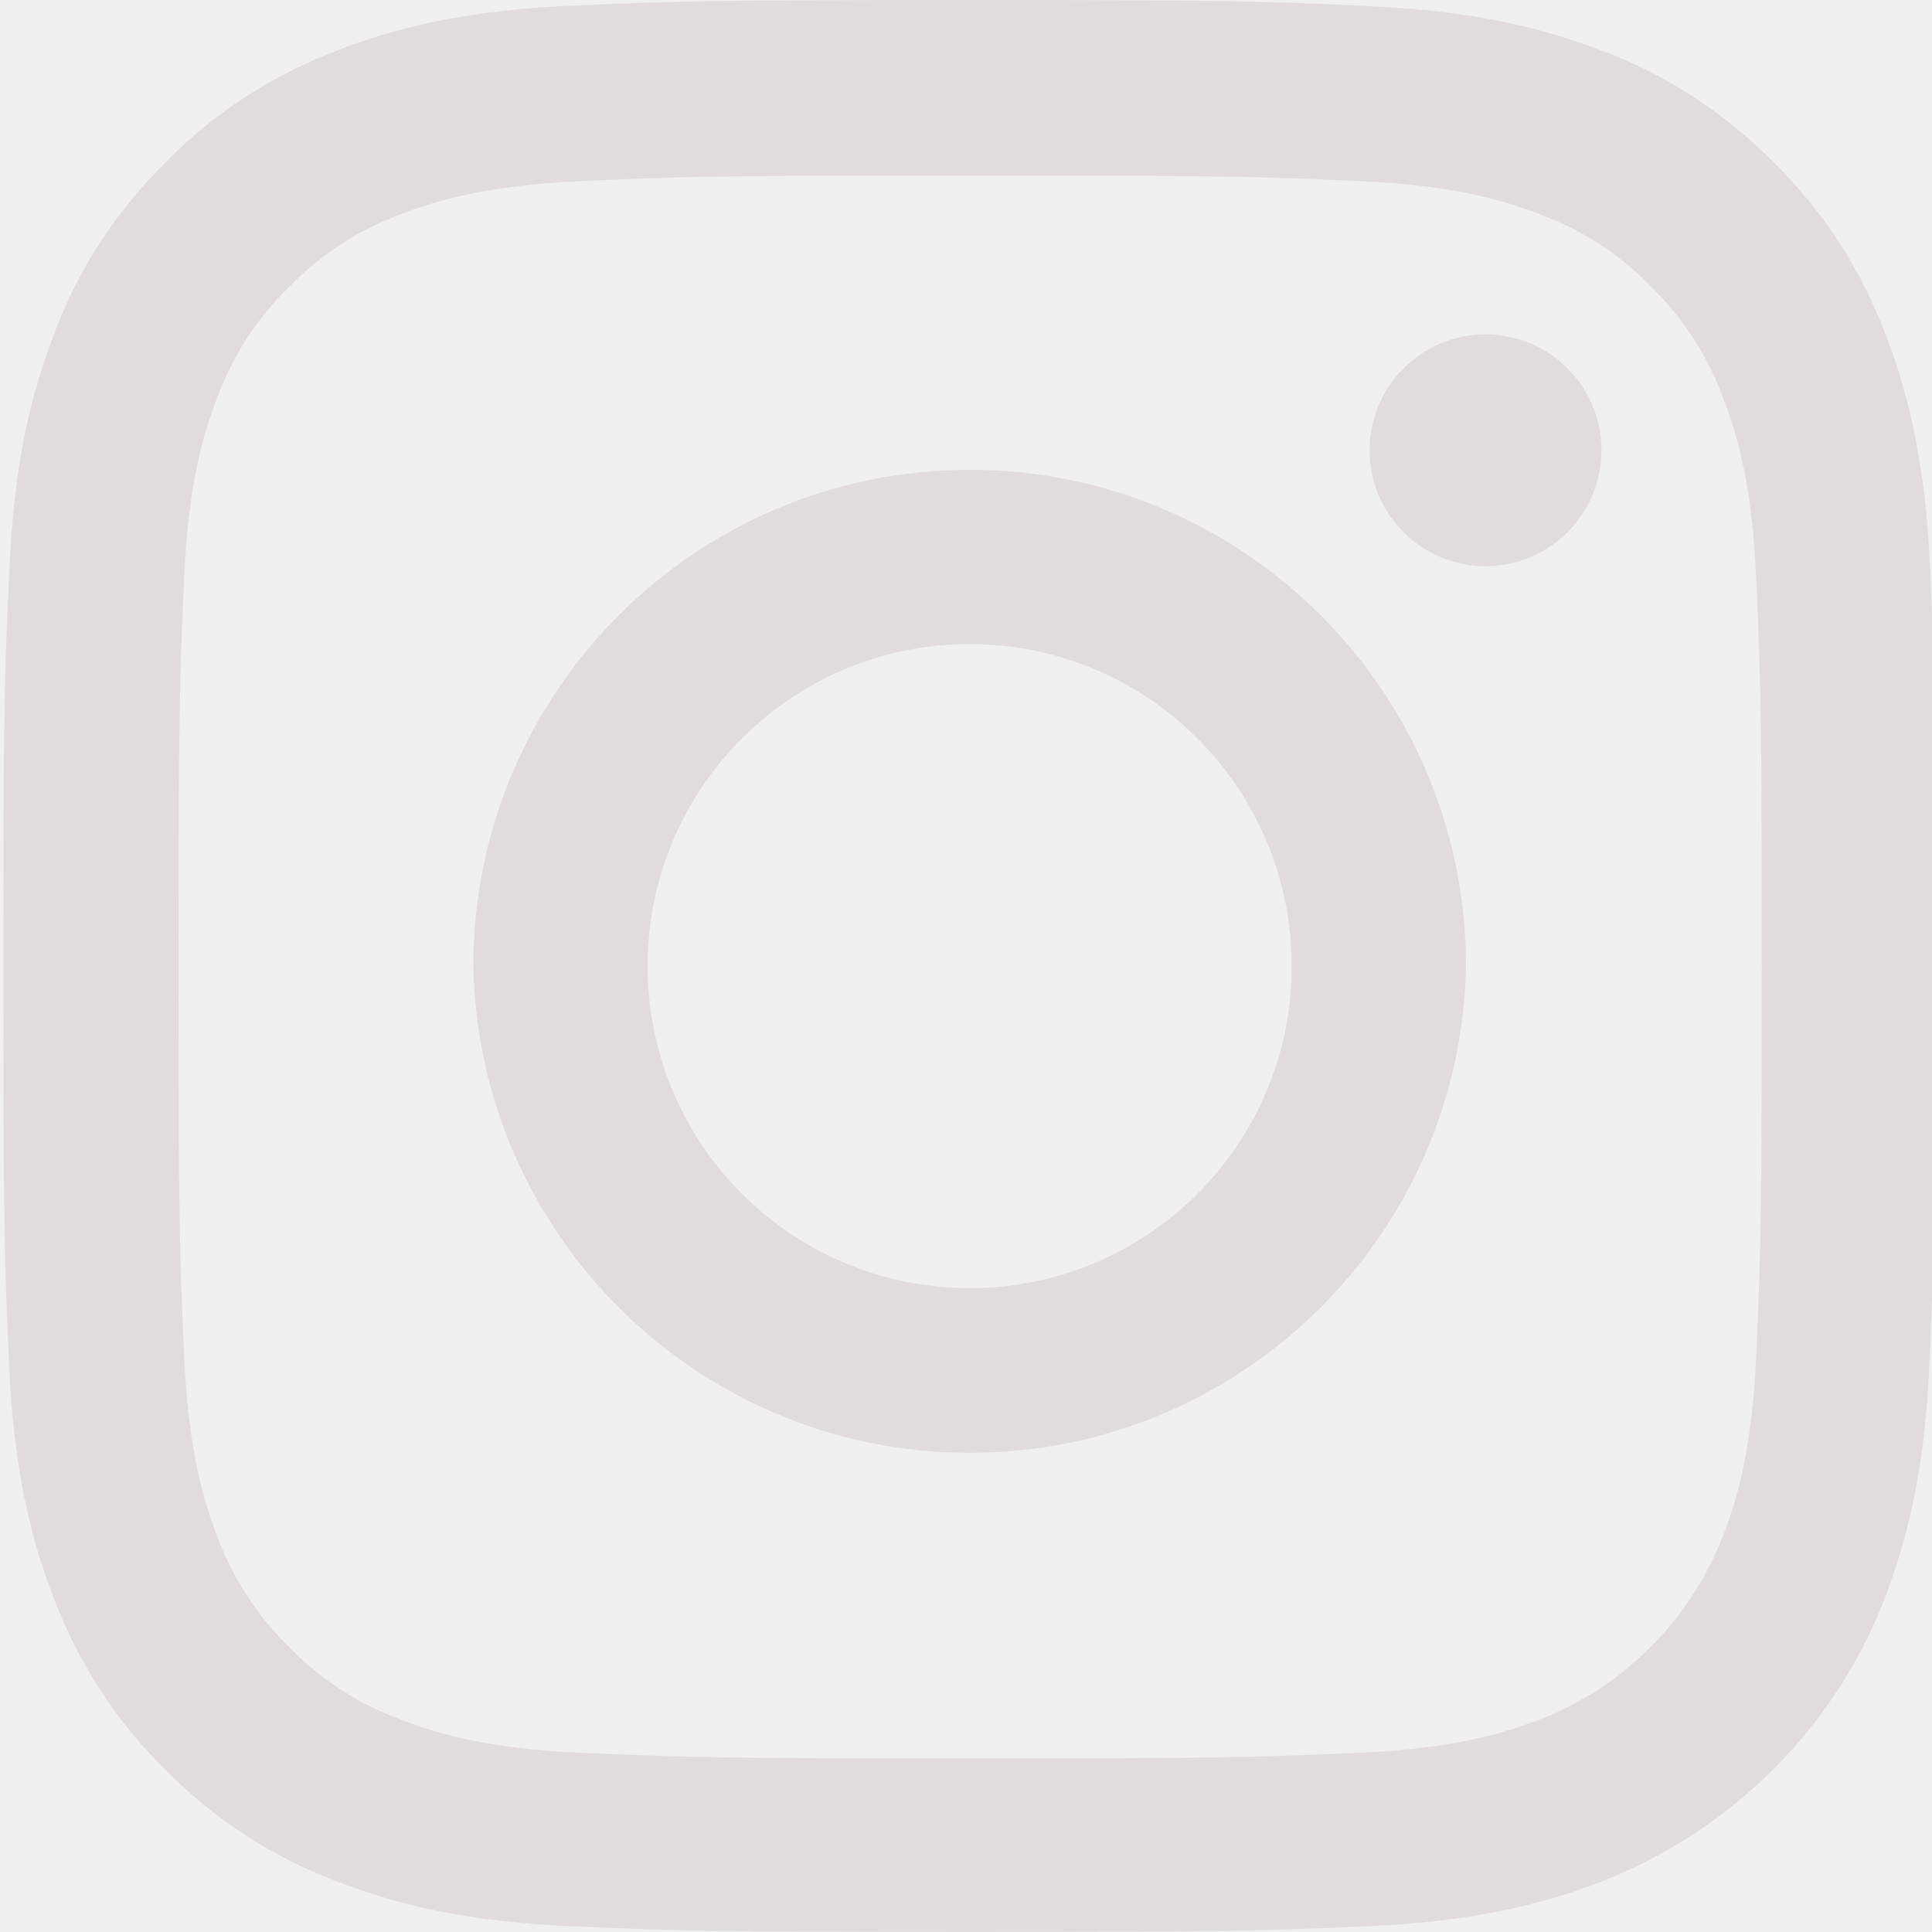
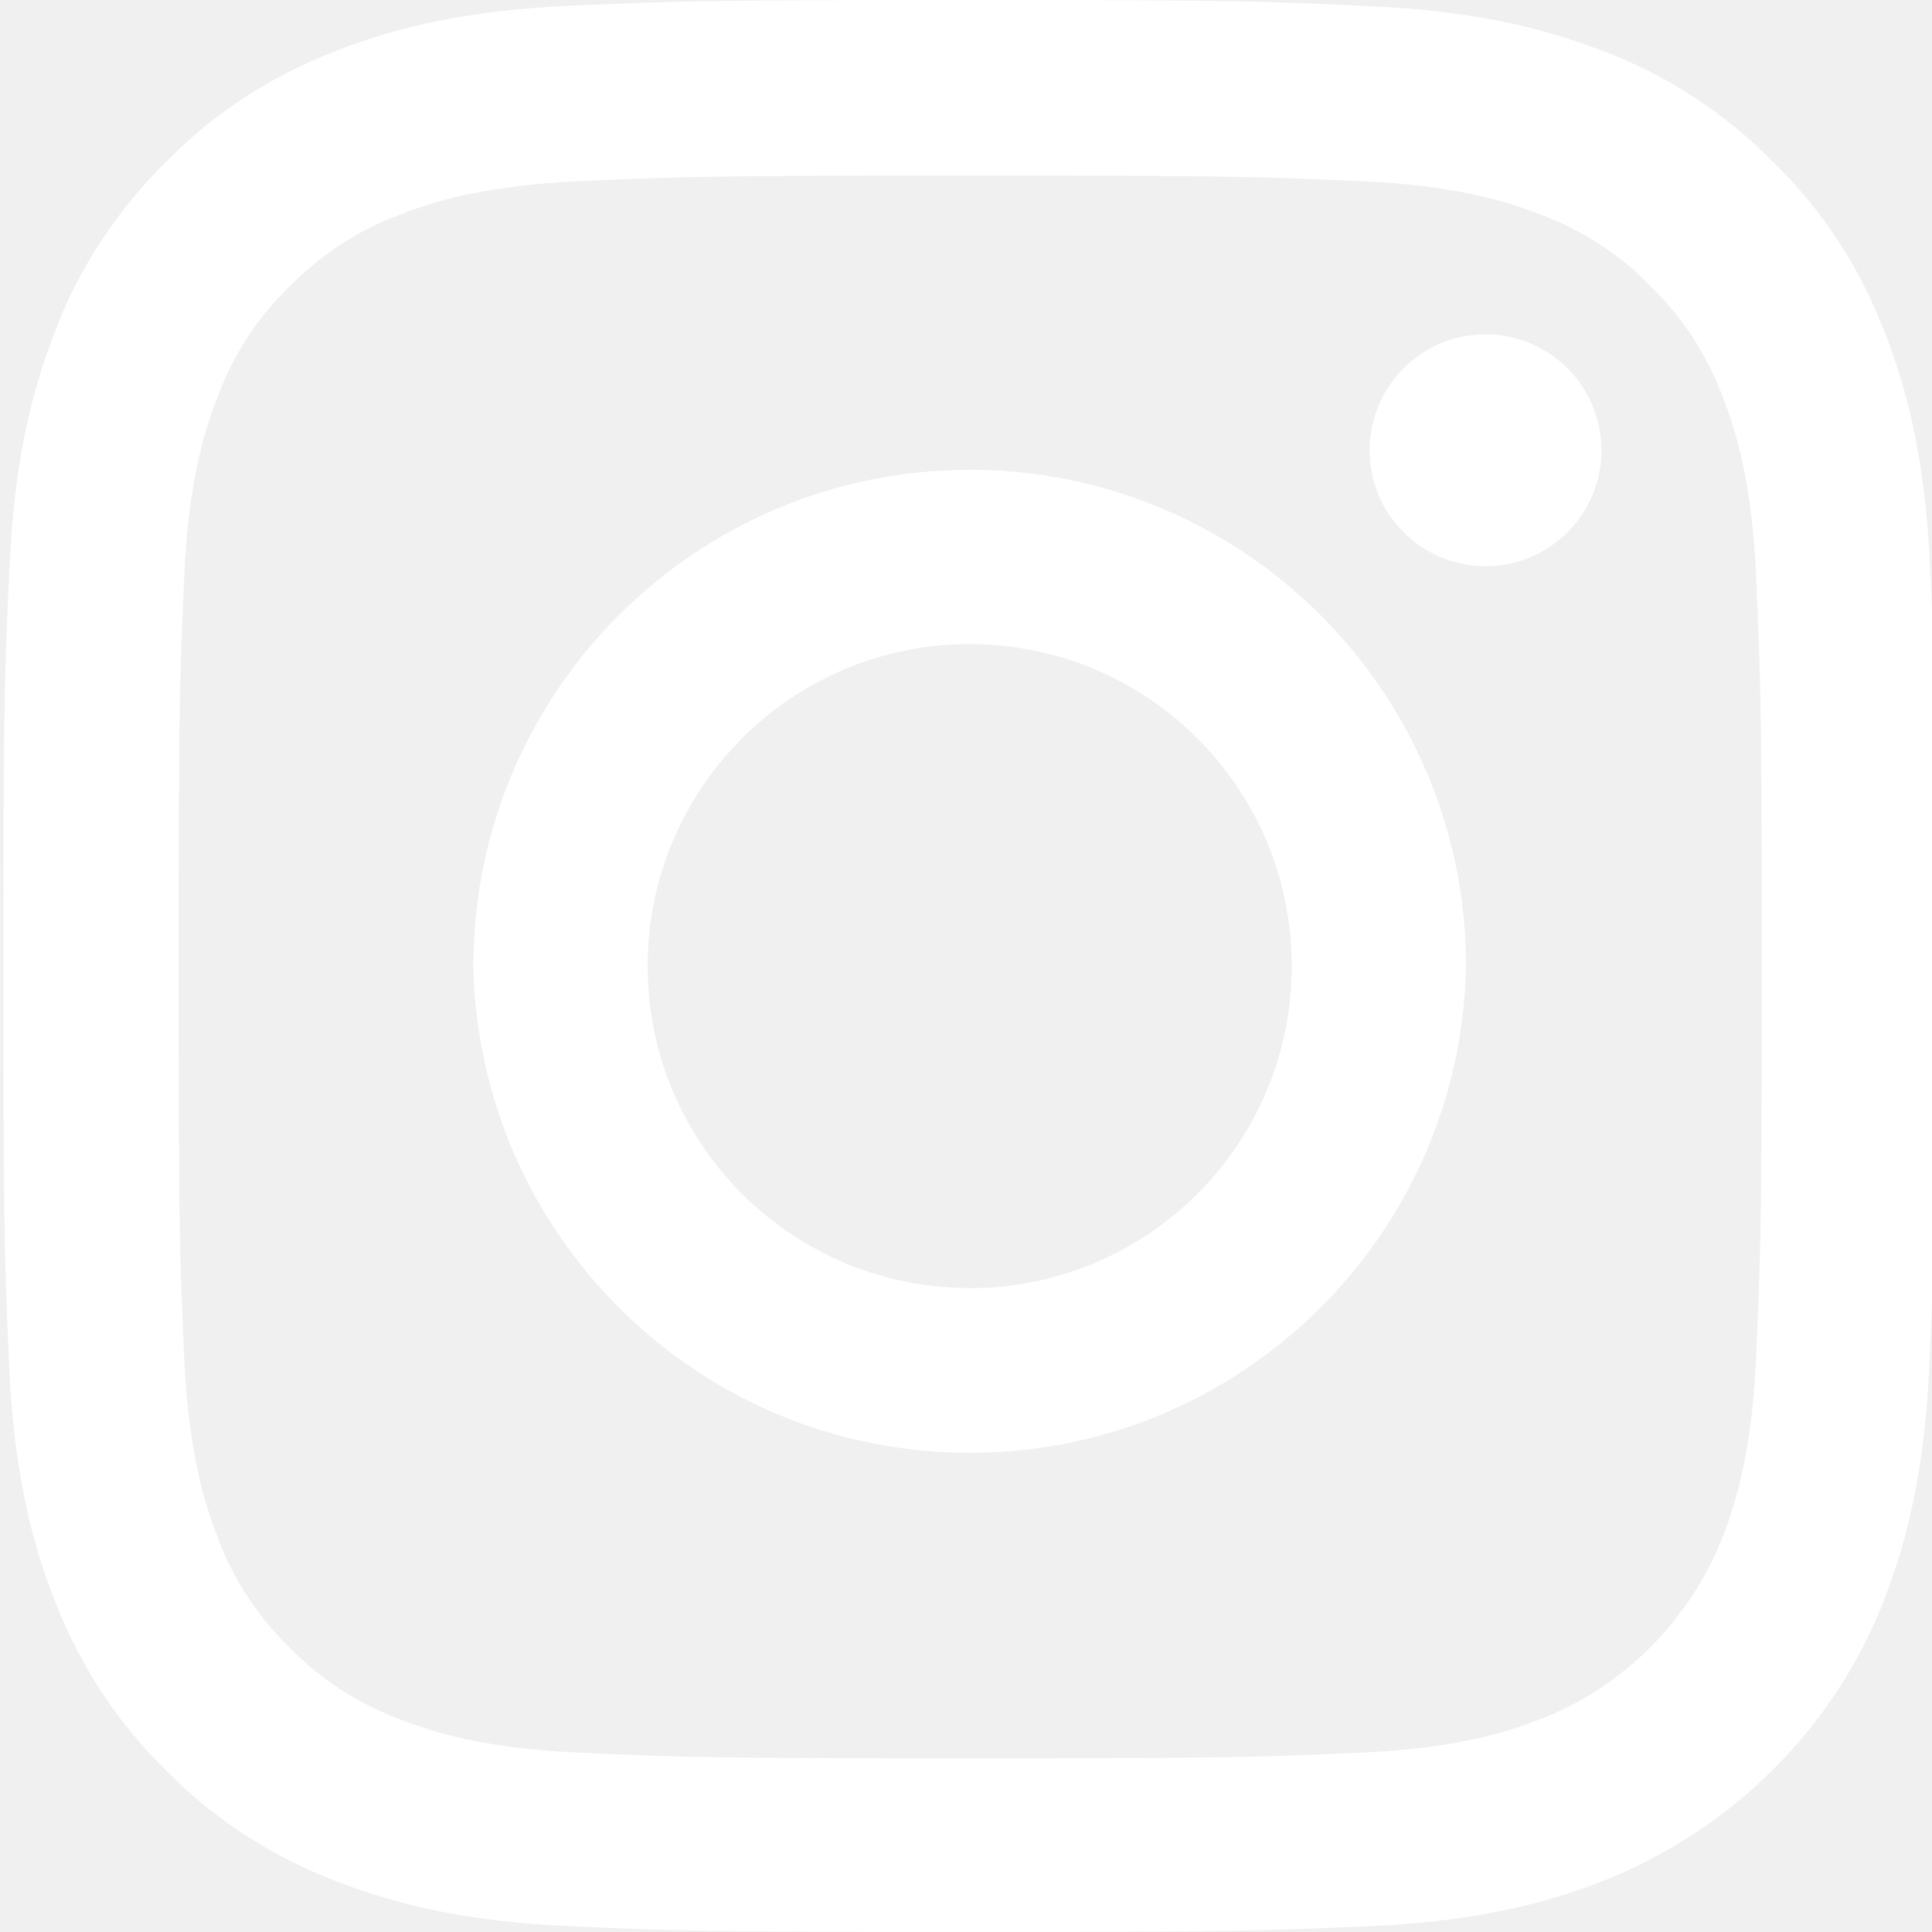
- <svg xmlns="http://www.w3.org/2000/svg" version="1.1" width="32" height="32" viewBox="0 0 32 32">
-   <path fill="rgb(224, 220, 220)" d="M31.968 9.408c-0.074-1.701-0.349-2.869-0.742-3.882-0.424-1.111-1.054-2.059-1.85-2.837l-0.001-0.001c-0.78-0.792-1.724-1.419-2.778-1.827l-0.054-0.018c-1.019-0.394-2.181-0.667-3.882-0.742-1.712-0.082-2.256-0.101-6.602-0.101-4.344 0-4.888 0.019-6.595 0.094-1.699 0.074-2.869 0.349-3.88 0.742-1.112 0.424-2.060 1.054-2.839 1.85l-0.001 0.001c-0.791 0.78-1.418 1.724-1.825 2.778l-0.018 0.054c-0.395 1.019-0.669 2.181-0.744 3.882-0.082 1.712-0.101 2.256-0.101 6.602 0 4.344 0.019 4.888 0.094 6.595 0.075 1.701 0.35 2.869 0.744 3.882 0.426 1.11 1.055 2.057 1.849 2.837l0.001 0.001c0.8 0.813 1.77 1.443 2.832 1.843 1.019 0.395 2.182 0.67 3.882 0.744 1.707 0.075 2.251 0.094 6.595 0.094 4.346 0 4.89-0.019 6.595-0.094 1.701-0.074 2.869-0.349 3.882-0.742 2.157-0.85 3.833-2.526 4.664-4.628l0.019-0.055c0.394-1.019 0.669-2.182 0.744-3.882 0.075-1.707 0.093-2.251 0.093-6.595s-0.006-4.888-0.080-6.595zM29.088 22.474c-0.070 1.563-0.333 2.406-0.55 2.97-0.552 1.399-1.64 2.486-3.004 3.024l-0.036 0.012c-0.56 0.219-1.411 0.482-2.968 0.55-1.688 0.075-2.194 0.094-6.464 0.094-4.269 0-4.782-0.019-6.464-0.094-1.563-0.069-2.406-0.331-2.97-0.55-0.721-0.269-1.334-0.676-1.836-1.192l-0.001-0.001c-0.517-0.503-0.924-1.117-1.184-1.803l-0.011-0.034c-0.218-0.563-0.48-1.413-0.549-2.97-0.075-1.688-0.094-2.195-0.094-6.464 0-4.27 0.019-4.784 0.094-6.464 0.069-1.563 0.331-2.406 0.549-2.97 0.269-0.722 0.678-1.337 1.198-1.837l0.002-0.002c0.504-0.517 1.119-0.923 1.806-1.182l0.034-0.011c0.56-0.219 1.411-0.48 2.968-0.55 1.688-0.074 2.195-0.093 6.464-0.093 4.275 0 4.782 0.019 6.464 0.093 1.563 0.069 2.406 0.331 2.97 0.55 0.693 0.256 1.325 0.662 1.837 1.194 0.531 0.52 0.938 1.144 1.195 1.84 0.218 0.56 0.48 1.411 0.549 2.968 0.075 1.688 0.094 2.194 0.094 6.464 0 4.269-0.019 4.768-0.094 6.458z" />
-   <path fill="rgb(224, 220, 220)" d="M16.059 7.782c-4.539 0.002-8.218 3.682-8.219 8.221v0c0.091 4.471 3.737 8.060 8.221 8.060s8.13-3.589 8.221-8.052l0-0.009c-0.001-4.54-3.681-8.22-8.221-8.221h-0zM16.059 21.334c-2.945-0-5.332-2.388-5.332-5.333s2.388-5.333 5.333-5.333c0 0 0.001 0 0.001 0h-0c2.946 0 5.334 2.388 5.334 5.334s-2.388 5.334-5.334 5.334v0zM26.525 7.458c0 1.060-0.86 1.92-1.92 1.92s-1.92-0.86-1.92-1.92v0c0-1.060 0.86-1.92 1.92-1.92s1.92 0.86 1.92 1.92v0z" />
+ <svg xmlns="http://www.w3.org/2000/svg" version="1.1" width="20" height="20" viewBox="0 0 32 32">
+   <path fill="#fff" d="M31.968 9.408c-0.074-1.701-0.349-2.869-0.742-3.882-0.424-1.111-1.054-2.059-1.85-2.837l-0.001-0.001c-0.78-0.792-1.724-1.419-2.778-1.827l-0.054-0.018c-1.019-0.394-2.181-0.667-3.882-0.742-1.712-0.082-2.256-0.101-6.602-0.101-4.344 0-4.888 0.019-6.595 0.094-1.699 0.074-2.869 0.349-3.88 0.742-1.112 0.424-2.060 1.054-2.839 1.85l-0.001 0.001c-0.791 0.78-1.418 1.724-1.825 2.778l-0.018 0.054c-0.395 1.019-0.669 2.181-0.744 3.882-0.082 1.712-0.101 2.256-0.101 6.602 0 4.344 0.019 4.888 0.094 6.595 0.075 1.701 0.35 2.869 0.744 3.882 0.426 1.11 1.055 2.057 1.849 2.837l0.001 0.001c0.8 0.813 1.77 1.443 2.832 1.843 1.019 0.395 2.182 0.67 3.882 0.744 1.707 0.075 2.251 0.094 6.595 0.094 4.346 0 4.89-0.019 6.595-0.094 1.701-0.074 2.869-0.349 3.882-0.742 2.157-0.85 3.833-2.526 4.664-4.628l0.019-0.055c0.394-1.019 0.669-2.182 0.744-3.882 0.075-1.707 0.093-2.251 0.093-6.595s-0.006-4.888-0.080-6.595zM29.088 22.474c-0.070 1.563-0.333 2.406-0.55 2.97-0.552 1.399-1.64 2.486-3.004 3.024l-0.036 0.012c-0.56 0.219-1.411 0.482-2.968 0.55-1.688 0.075-2.194 0.094-6.464 0.094-4.269 0-4.782-0.019-6.464-0.094-1.563-0.069-2.406-0.331-2.97-0.55-0.721-0.269-1.334-0.676-1.836-1.192l-0.001-0.001c-0.517-0.503-0.924-1.117-1.184-1.803l-0.011-0.034c-0.218-0.563-0.48-1.413-0.549-2.97-0.075-1.688-0.094-2.195-0.094-6.464 0-4.27 0.019-4.784 0.094-6.464 0.069-1.563 0.331-2.406 0.549-2.97 0.269-0.722 0.678-1.337 1.198-1.837l0.002-0.002c0.504-0.517 1.119-0.923 1.806-1.182l0.034-0.011c0.56-0.219 1.411-0.48 2.968-0.55 1.688-0.074 2.195-0.093 6.464-0.093 4.275 0 4.782 0.019 6.464 0.093 1.563 0.069 2.406 0.331 2.97 0.55 0.693 0.256 1.325 0.662 1.837 1.194 0.531 0.52 0.938 1.144 1.195 1.84 0.218 0.56 0.48 1.411 0.549 2.968 0.075 1.688 0.094 2.194 0.094 6.464 0 4.269-0.019 4.768-0.094 6.458z" />
+   <path fill="#fff" d="M16.059 7.782c-4.539 0.002-8.218 3.682-8.219 8.221v0c0.091 4.471 3.737 8.060 8.221 8.060s8.13-3.589 8.221-8.052l0-0.009c-0.001-4.54-3.681-8.22-8.221-8.221h-0zM16.059 21.334c-2.945-0-5.332-2.388-5.332-5.333s2.388-5.333 5.333-5.333c0 0 0.001 0 0.001 0h-0c2.946 0 5.334 2.388 5.334 5.334s-2.388 5.334-5.334 5.334v0zM26.525 7.458c0 1.060-0.86 1.92-1.92 1.92s-1.92-0.86-1.92-1.92v0c0-1.060 0.86-1.92 1.92-1.92s1.92 0.86 1.92 1.92v0z" />
</svg>
